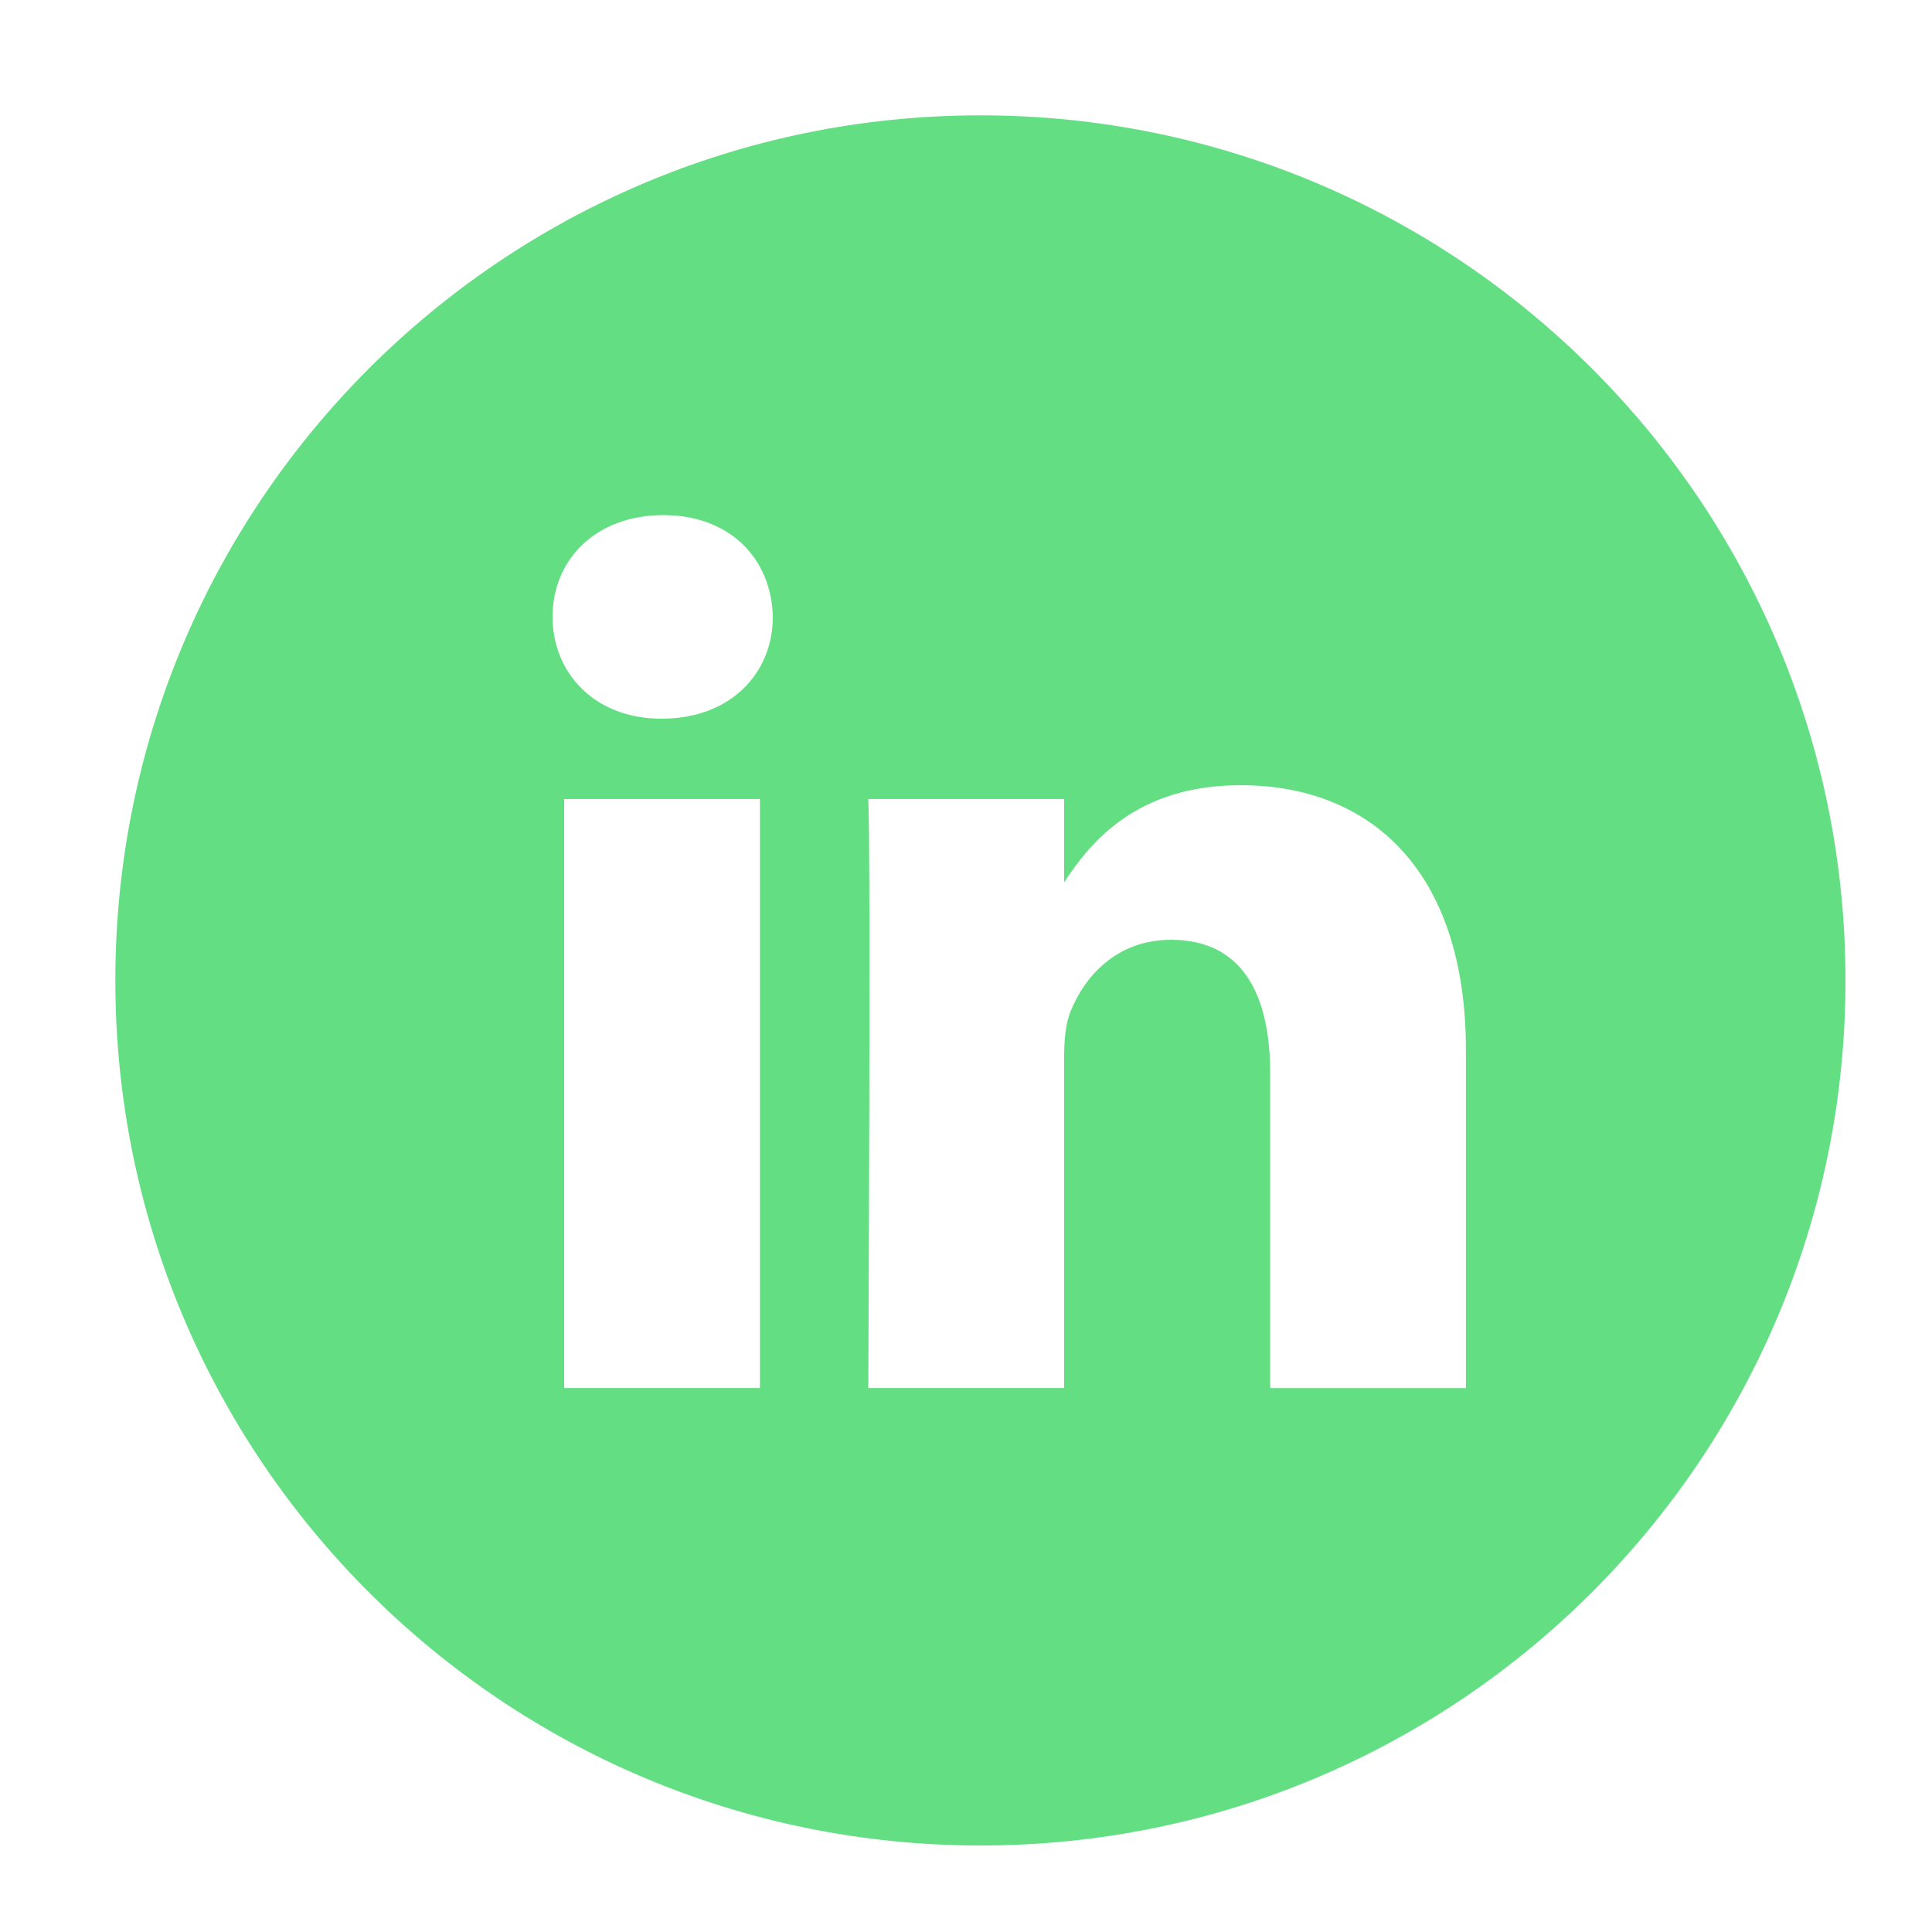
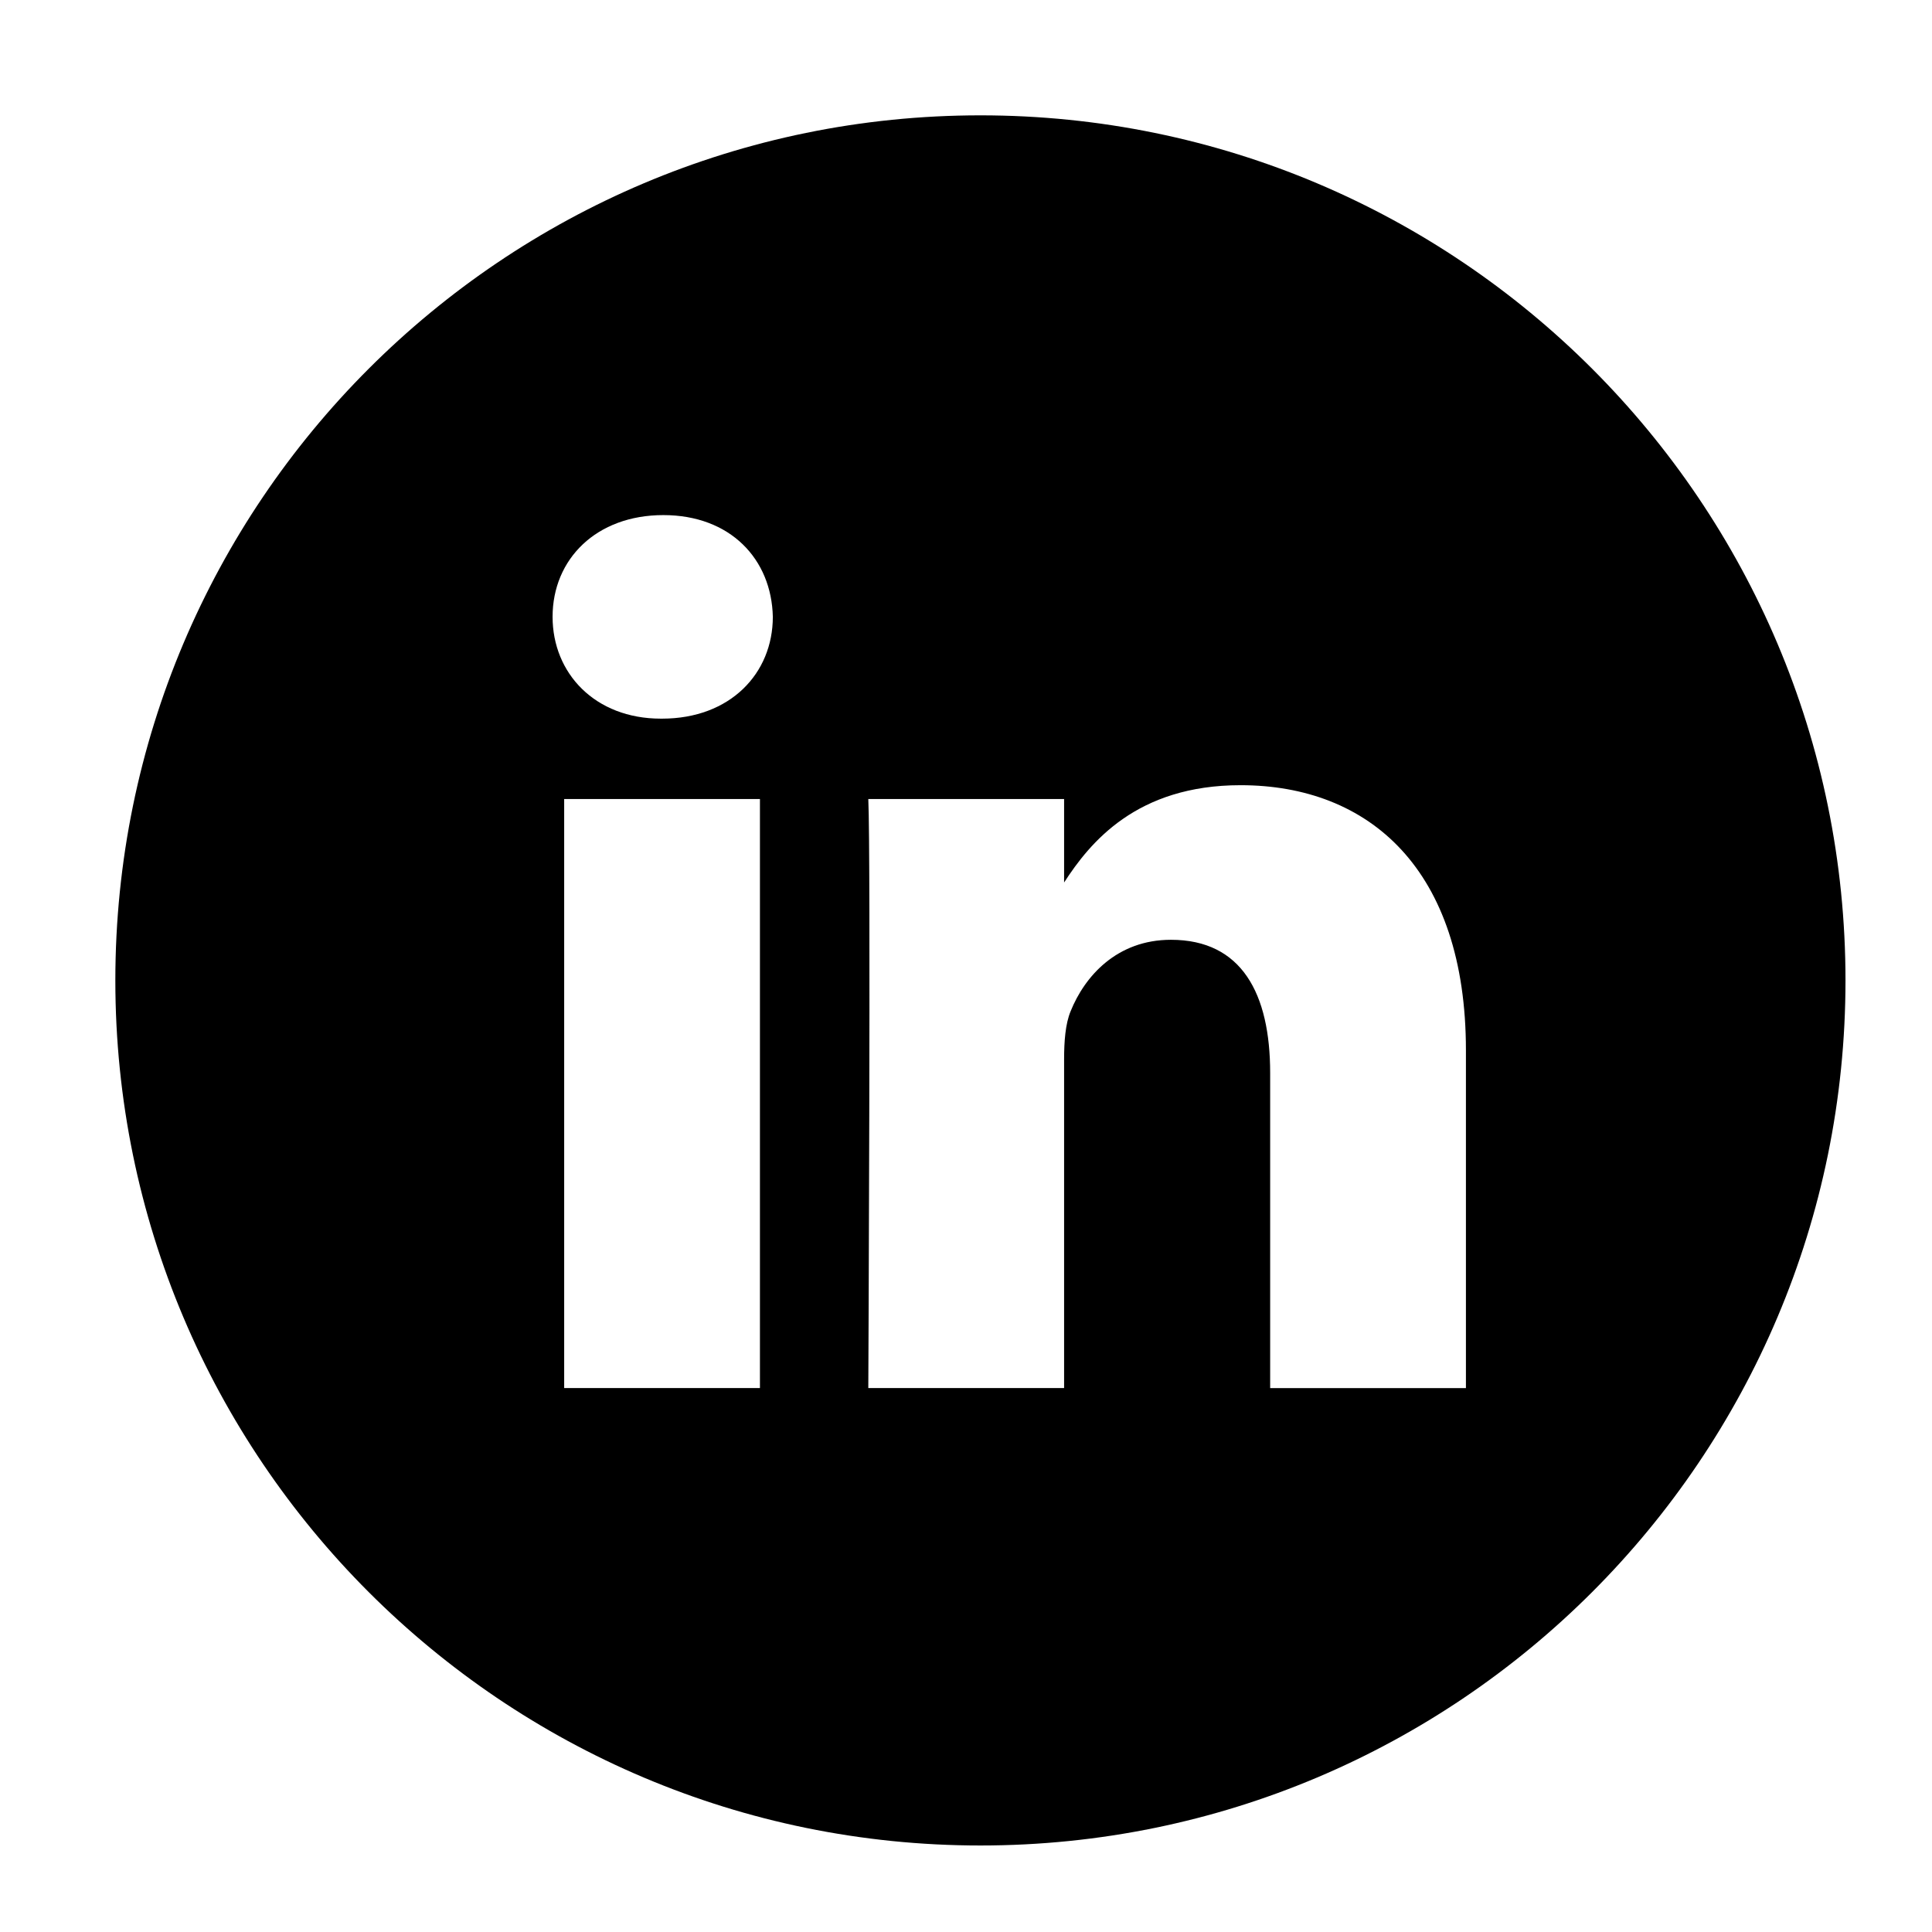
<svg xmlns="http://www.w3.org/2000/svg" height="67px" id="Layer_1" version="1.1" viewBox="0 0 67 67" width="67px" xml:space="preserve">
-   <path d="M50.837,48.137V36.425c0-6.275-3.35-9.195-7.816-9.195  c-3.604,0-5.219,1.983-6.119,3.374V27.71h-6.79c0.09,1.917,0,20.427,0,20.427h6.79V36.729c0-0.609,0.044-1.219,0.224-1.655  c0.49-1.22,1.607-2.483,3.482-2.483c2.458,0,3.44,1.873,3.44,4.618v10.929H50.837z M22.959,24.922c2.367,0,3.842-1.57,3.842-3.531  c-0.044-2.003-1.475-3.528-3.797-3.528s-3.841,1.524-3.841,3.528c0,1.961,1.474,3.531,3.753,3.531H22.959z M34,64  C17.432,64,4,50.568,4,34C4,17.431,17.432,4,34,4s30,13.431,30,30C64,50.568,50.568,64,34,64z M26.354,48.137V27.71h-6.789v20.427  H26.354z" style="fill-rule:evenodd;clip-rule:evenodd;fill:#63DE82;" />
+   <path d="M50.837,48.137V36.425c0-6.275-3.35-9.195-7.816-9.195  c-3.604,0-5.219,1.983-6.119,3.374V27.71h-6.79c0.09,1.917,0,20.427,0,20.427h6.79V36.729c0-0.609,0.044-1.219,0.224-1.655  c0.49-1.22,1.607-2.483,3.482-2.483c2.458,0,3.44,1.873,3.44,4.618v10.929H50.837z M22.959,24.922c2.367,0,3.842-1.57,3.842-3.531  c-0.044-2.003-1.475-3.528-3.797-3.528s-3.841,1.524-3.841,3.528c0,1.961,1.474,3.531,3.753,3.531H22.959z M34,64  C17.432,64,4,50.568,4,34C4,17.431,17.432,4,34,4s30,13.431,30,30C64,50.568,50.568,64,34,64z M26.354,48.137V27.71h-6.789v20.427  H26.354z" style="fill-rule:evenodd;clip-rule:evenodd;" />
</svg>
